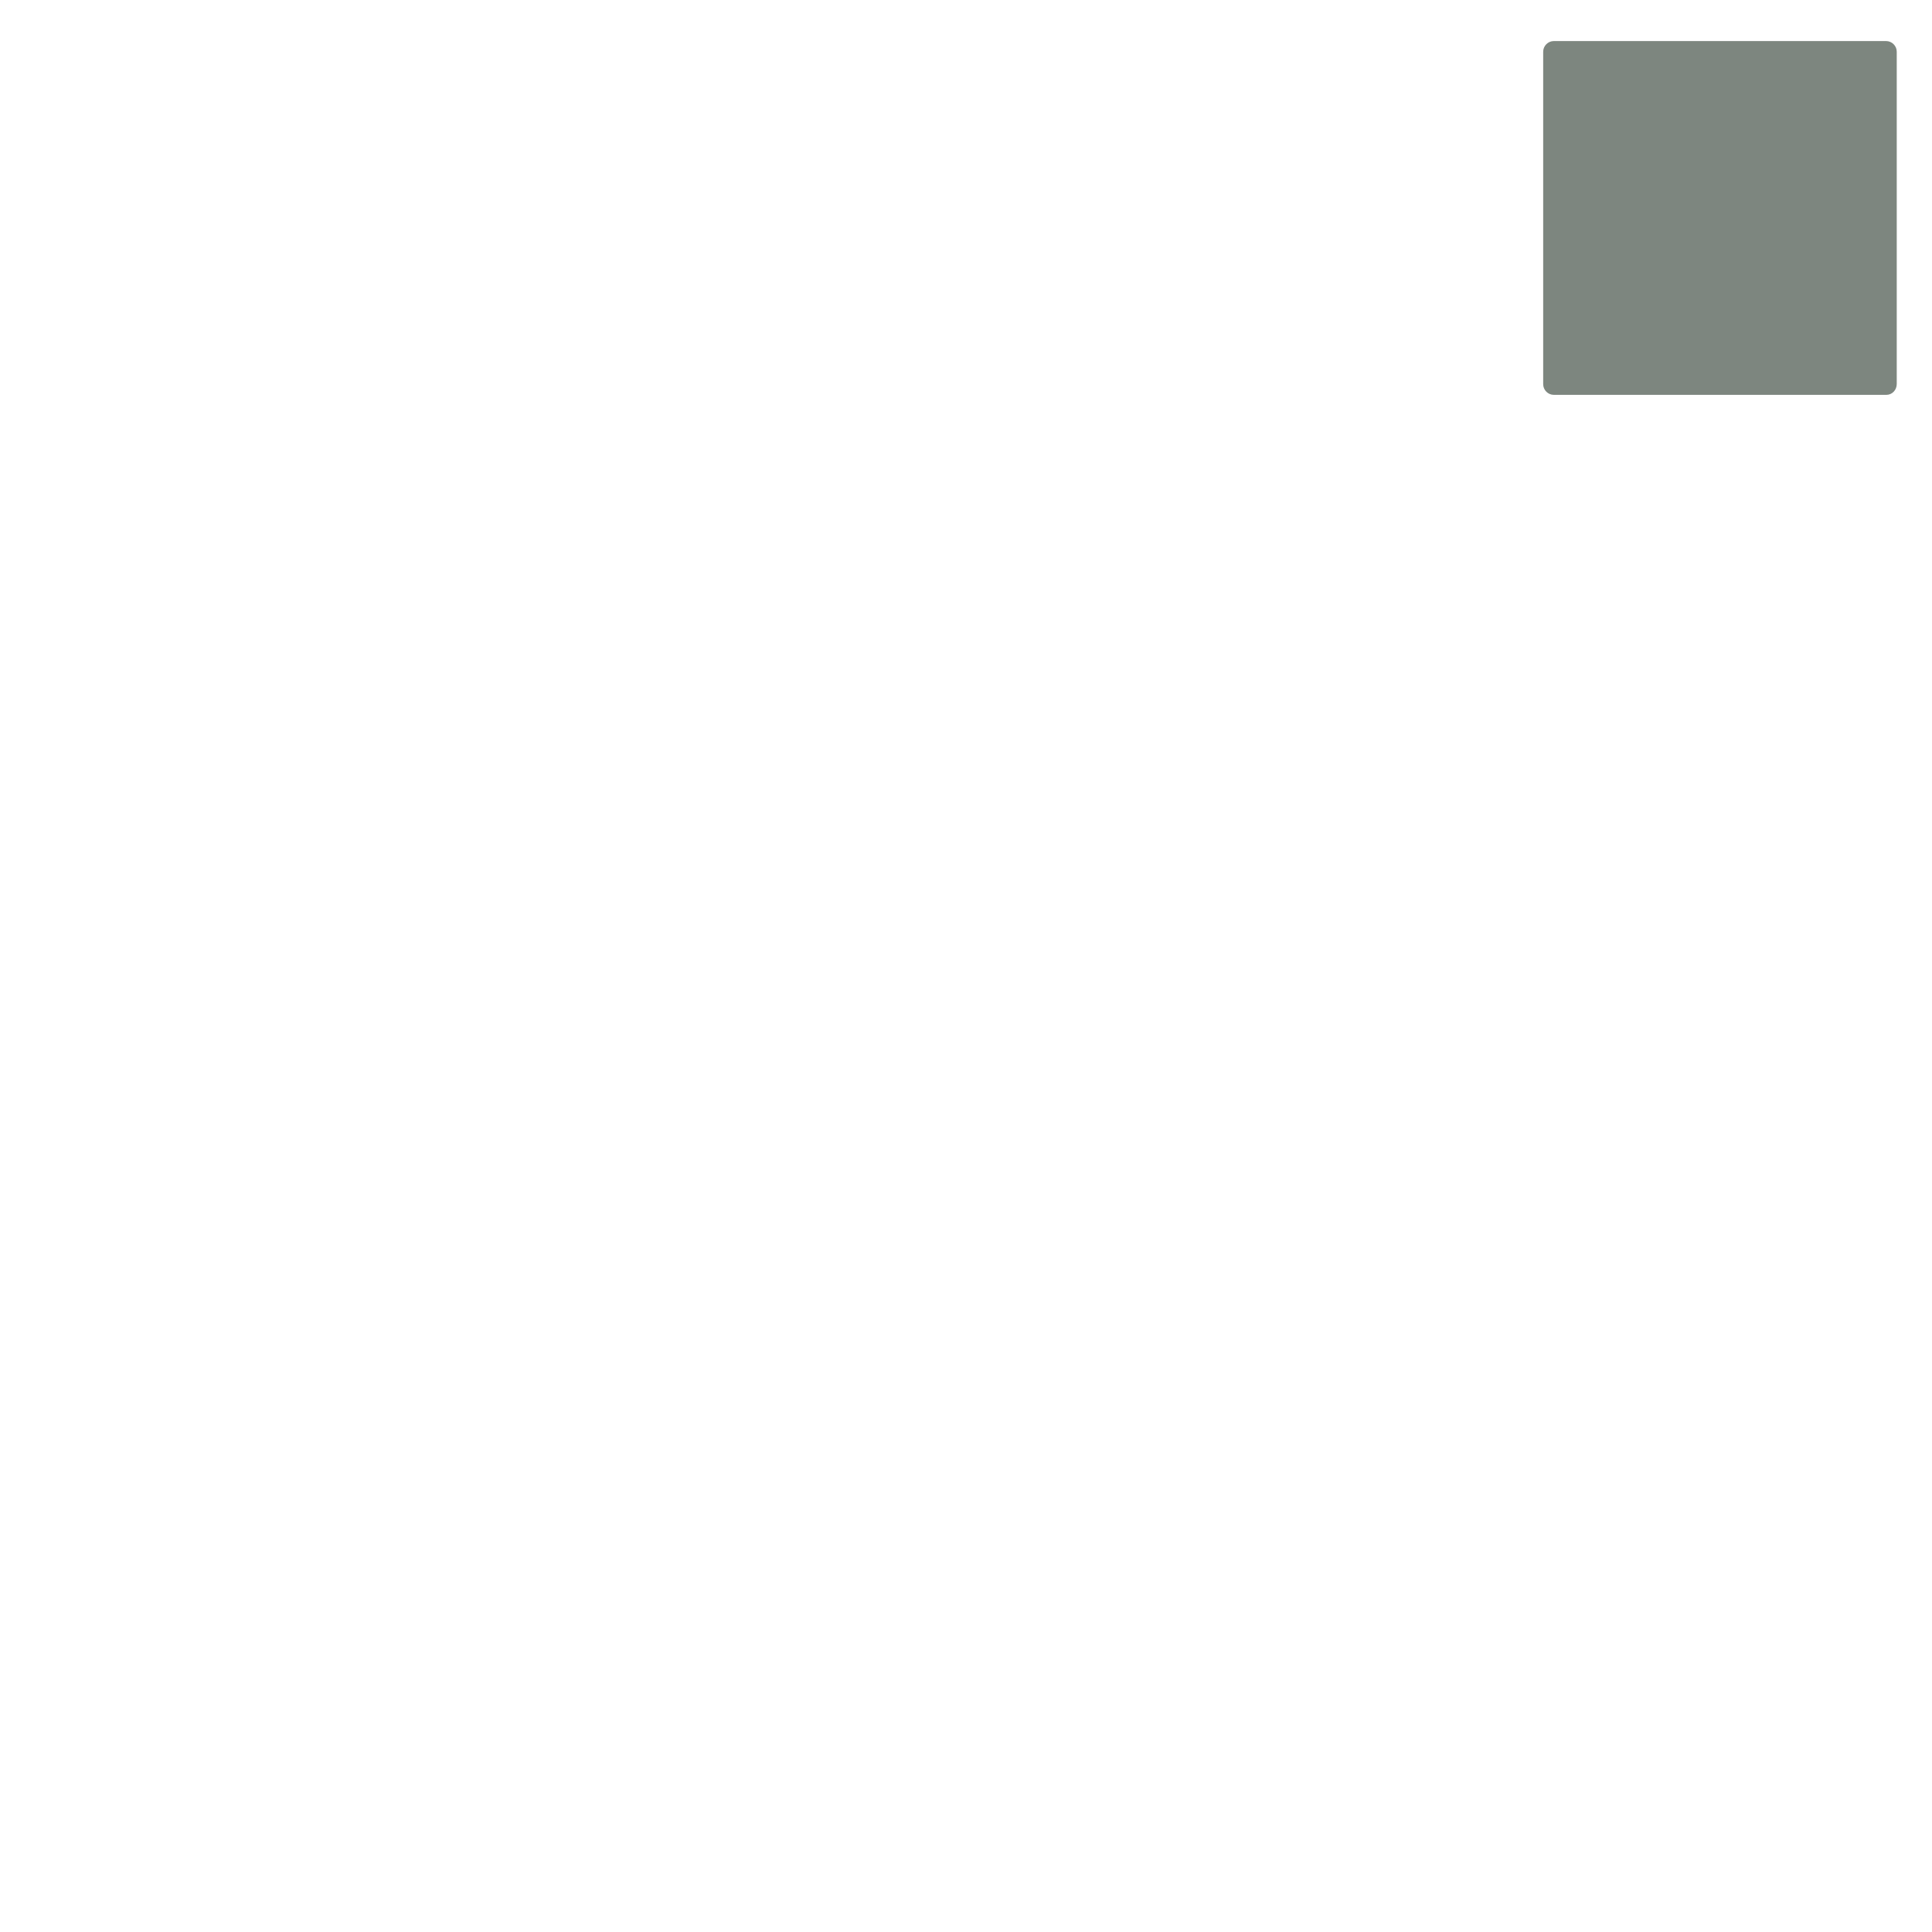
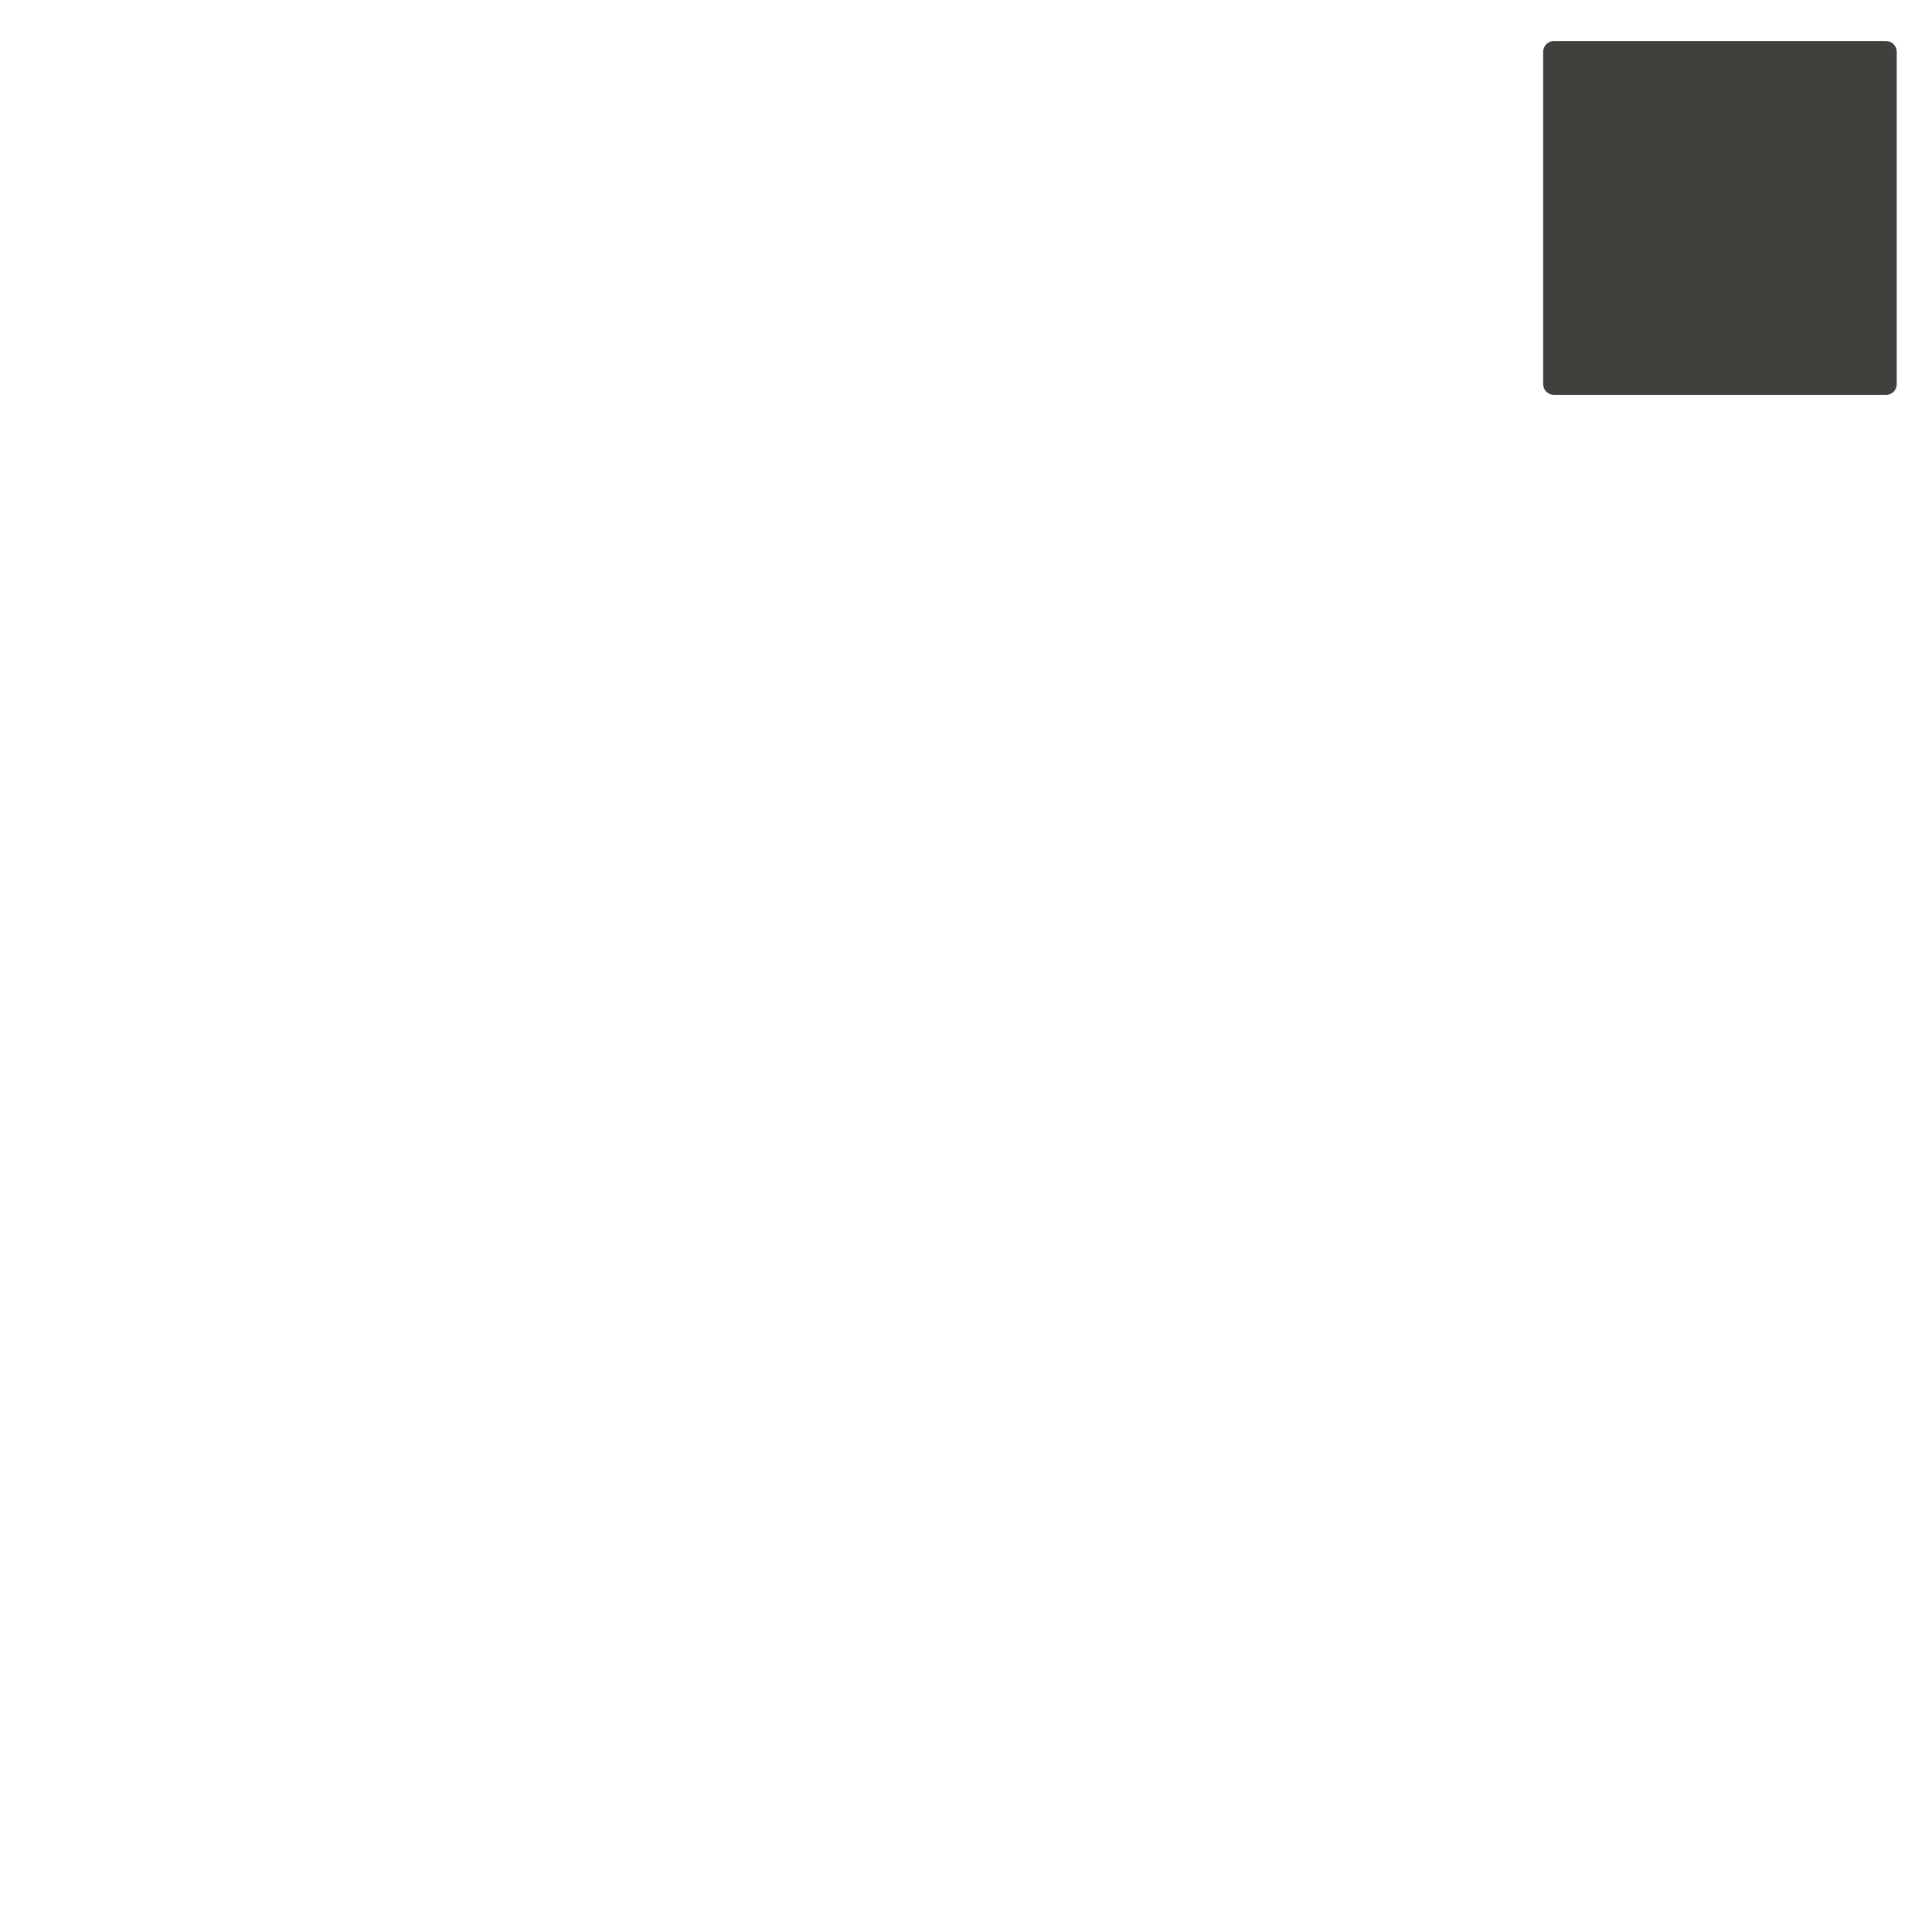
- <svg xmlns="http://www.w3.org/2000/svg" id="Layer_1" data-name="Layer 1" width="800" height="800" version="1.1" viewBox="0 0 800 800">
+ <svg xmlns="http://www.w3.org/2000/svg" id="Layer_1" width="800" height="800" version="1.1" viewBox="0 0 800 800">
  <defs>
    <style>
-       .cls-1 {
-         fill: #7d867f;
-         stroke-width: 0px;
+       .st0 {
+         fill: #3e413c;
      }
    </style>
  </defs>
-   <path class="cls-1" d="M781.1,163.5h-137.7c-2.4,0-4.4-2-4.4-4.4V21.4c0-2.4,2-4.4,4.4-4.4h137.6c2.4,0,4.4,2,4.4,4.4v137.6c0,2.5-1.9,4.5-4.3,4.5Z" />
+   <path class="st0" d="M781.1,163.5h-137.7c-2.4,0-4.4-2-4.4-4.4V21.4c0-2.4,2-4.4,4.4-4.4h137.6c2.4,0,4.4,2,4.4,4.4v137.6c0,2.5-1.9,4.5-4.3,4.5h0Z" />
</svg>
